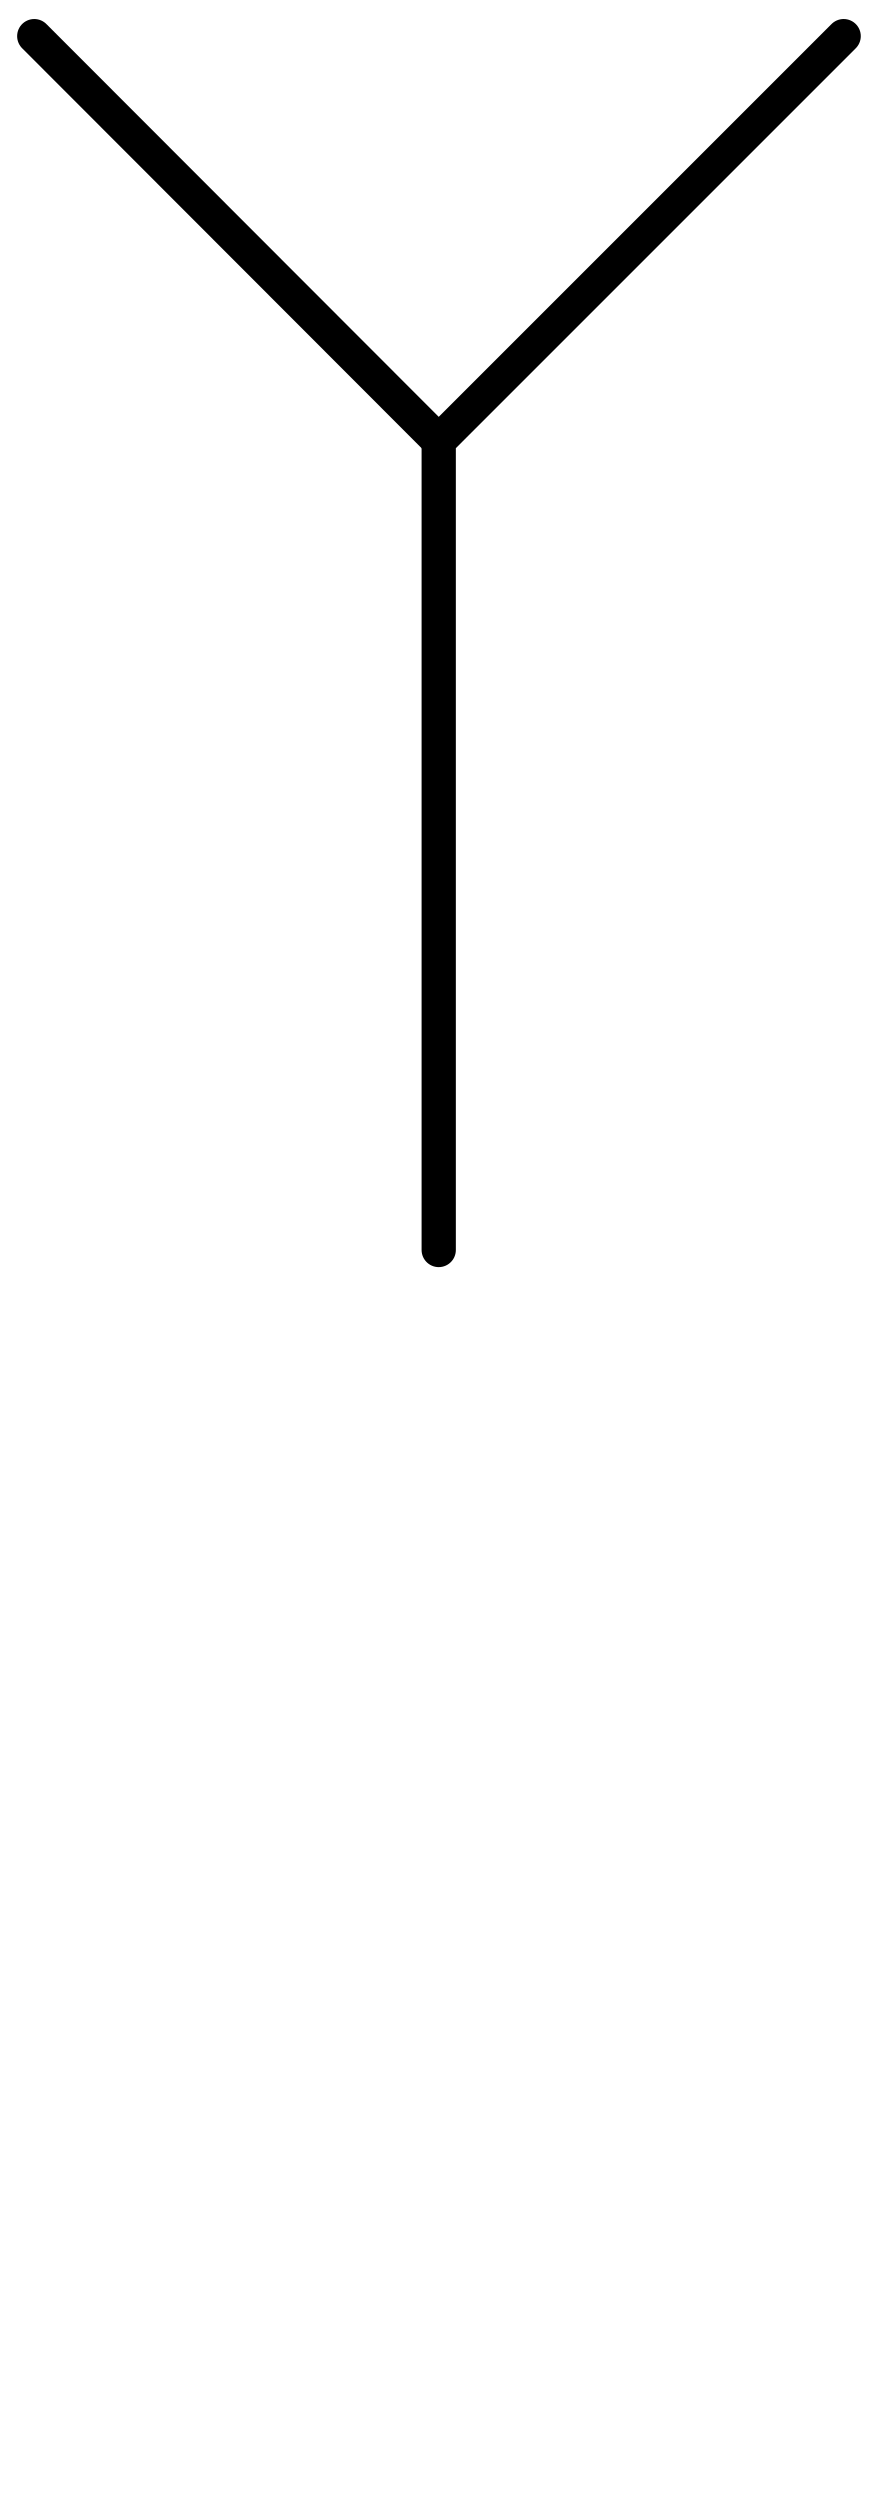
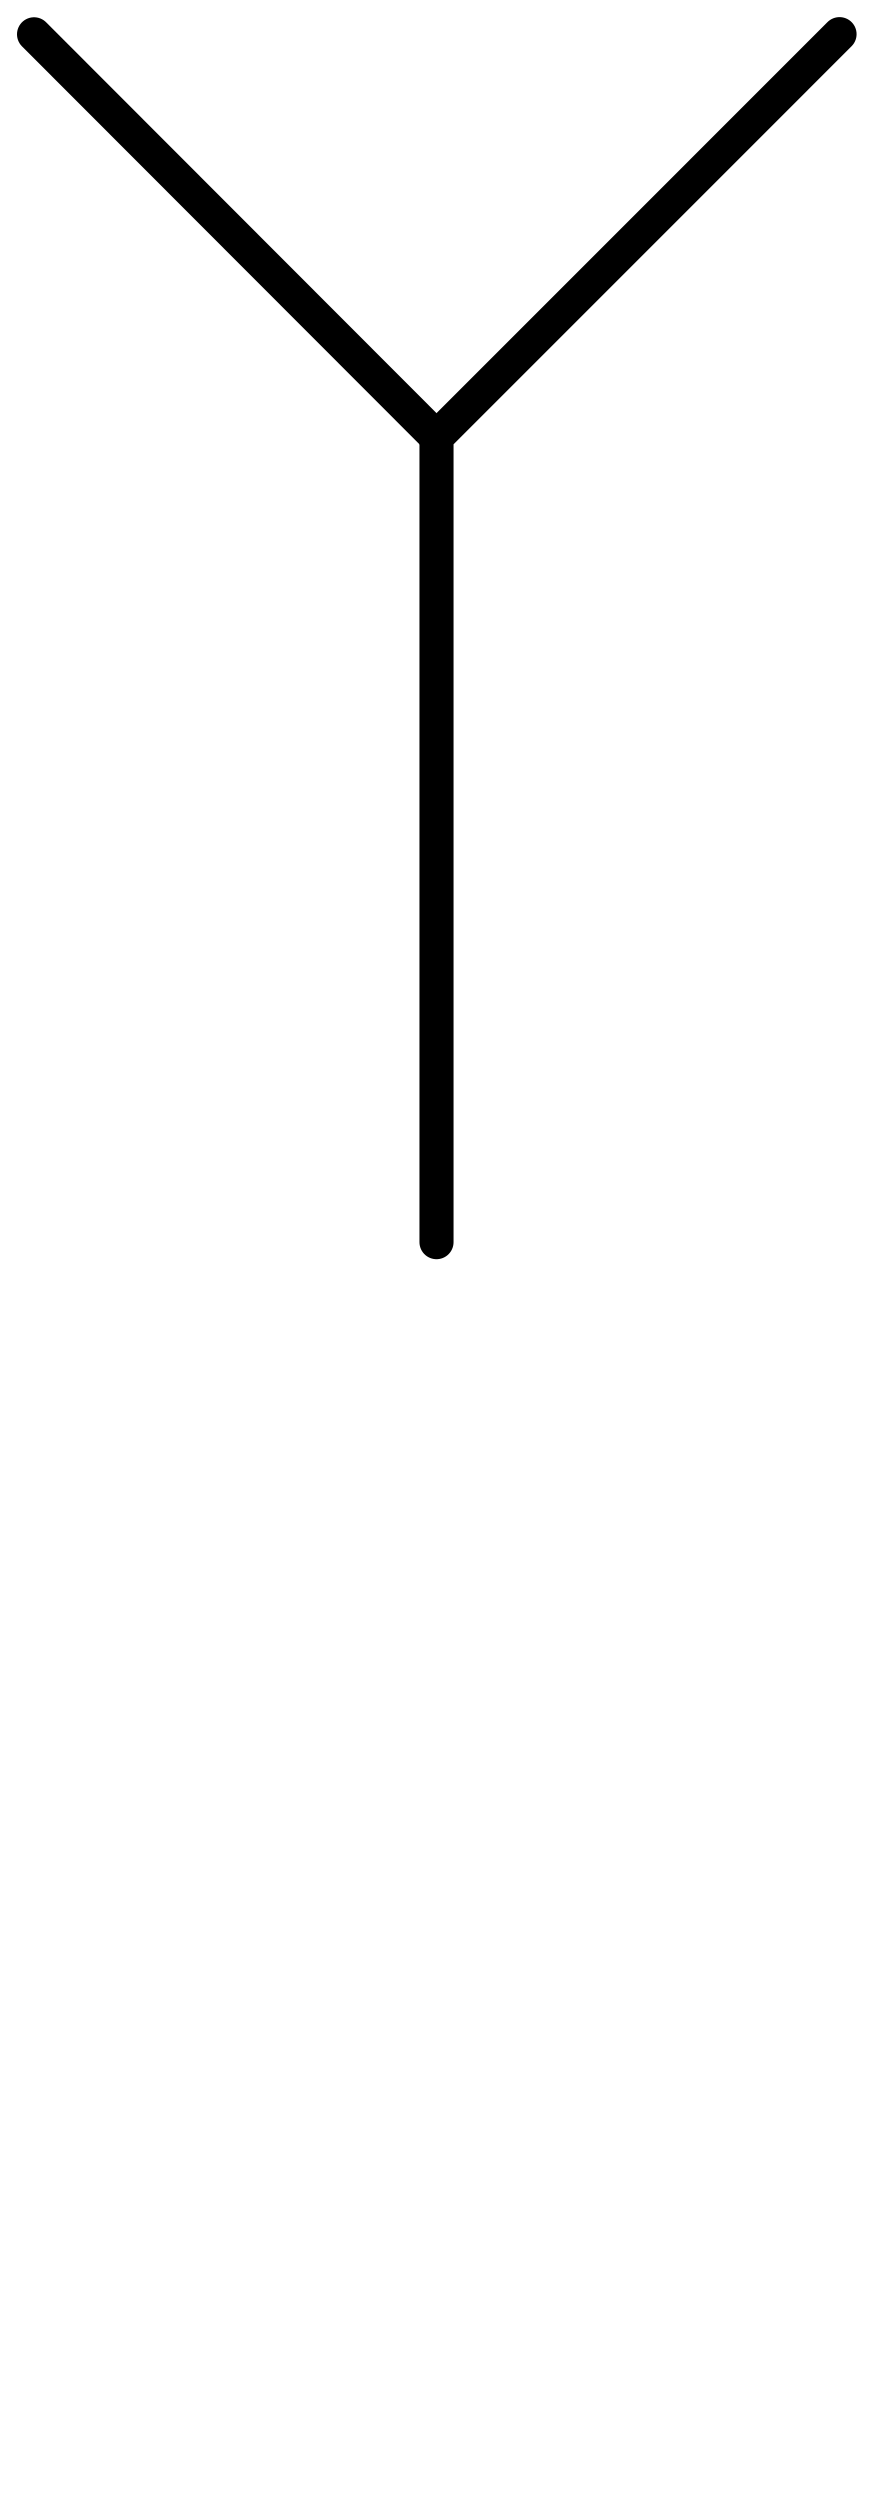
- <svg xmlns="http://www.w3.org/2000/svg" xmlns:ns1="http://schemas.microsoft.com/visio/2003/SVGExtensions/" width="0.256in" height="0.729in" viewBox="0 0 18.45 52.467" xml:space="preserve" color-interpolation-filters="sRGB" class="st4">
-   <ns1:documentProperties ns1:langID="1036" ns1:metric="true" ns1:viewMarkup="false" />
-   <style type="text/css">
- 	
- 		.st1 {fill:none}
- 		.st2 {stroke:#000000;stroke-linecap:round;stroke-linejoin:round;stroke-width:0.72}
- 		.st3 {stroke:#000000;stroke-linecap:round;stroke-linejoin:round;stroke-opacity:0;stroke-width:0.72}
- 		.st4 {fill:none;fill-rule:evenodd;font-size:12;overflow:visible;stroke-linecap:square;stroke-miterlimit:3}
- 	
- 	</style>
-   <g ns1:mID="0" ns1:index="1" ns1:groupContext="foregroundPage">
-     <ns1:pageProperties ns1:drawingScale="0.0393701" ns1:pageScale="0.0393701" ns1:drawingUnits="24" ns1:shadowOffsetX="8.50391" ns1:shadowOffsetY="-8.50391" />
-     <g id="group1-1" transform="translate(0.719998,-26.2366)" ns1:mID="1" ns1:groupContext="group">
-       <ns1:userDefs>
-         <ns1:ud ns1:nameU="guid" ns1:prompt="" ns1:val="VT4({6AFC9675-BED1-4F6B-851A-795340DDF0C0})" />
-         <ns1:ud ns1:nameU="GUID_M" ns1:prompt="" ns1:val="VT4({6AFC9675-BED1-4F6B-851A-795340DDF0C0})" />
-         <ns1:ud ns1:nameU="Bob_Guid" ns1:prompt="" ns1:val="VT4()" />
-       </ns1:userDefs>
-       <g id="shape2-2" ns1:mID="2" ns1:groupContext="shape" transform="translate(8.49997,0)">
-         <path d="M8.51 26.96 L0 35.47 L0 52.47 L8.51 26.96 Z" class="st1" />
-         <path d="M8.51 26.96 L0 35.47 L0 52.47" class="st2" />
-       </g>
-       <g id="shape3-5" ns1:mID="3" ns1:groupContext="shape" transform="translate(8.49321E-014,-16.9999)">
-         <path d="M8.5 52.47 L0 43.96 L8.5 52.47 Z" class="st1" />
-         <path d="M8.5 52.47 L0 43.96" class="st2" />
-       </g>
-     </g>
-     <g id="shape4-8" ns1:mID="4" ns1:groupContext="shape" transform="translate(61.6941,25.6666) rotate(90)">
-       <ns1:userDefs>
-         <ns1:ud ns1:nameU="guid" ns1:prompt="" ns1:val="VT4({2B2E76C9-DF94-486C-A21D-A1E9898D3AAB})" />
-         <ns1:ud ns1:nameU="GUID_M" ns1:prompt="" ns1:val="VT4({2B2E76C9-DF94-486C-A21D-A1E9898D3AAB})" />
-         <ns1:ud ns1:nameU="Bob_Guid" ns1:prompt="" ns1:val="VT4()" />
-       </ns1:userDefs>
-       <path d="M0 52.47 L26.08 52.47 L0 52.47 Z" class="st1" />
-       <path d="M0 52.47 L26.08 52.47" class="st3" />
-     </g>
+ <svg xmlns="http://www.w3.org/2000/svg" width="23pt" height="66pt" viewBox="0 0 23 66" version="1.1">
+   <g id="surface1">
+     <path style="fill:none;stroke-width:0.72;stroke-linecap:round;stroke-linejoin:round;stroke:rgb(0%,0%,0%);stroke-opacity:1;stroke-miterlimit:3;" d="M 8.511 26.958 L -0.001 35.471 L -0.001 52.471 " transform="matrix(1.250001,0,0,1.250001,11.52498,-32.79578)" />
+     <path style="fill:none;stroke-width:0.72;stroke-linecap:round;stroke-linejoin:round;stroke:rgb(0%,0%,0%);stroke-opacity:1;stroke-miterlimit:3;" d="M 8.499 52.471 L -0.001 43.961 " transform="matrix(1.250001,0,0,1.250001,0.900006,-54.04567)" />
  </g>
</svg>
